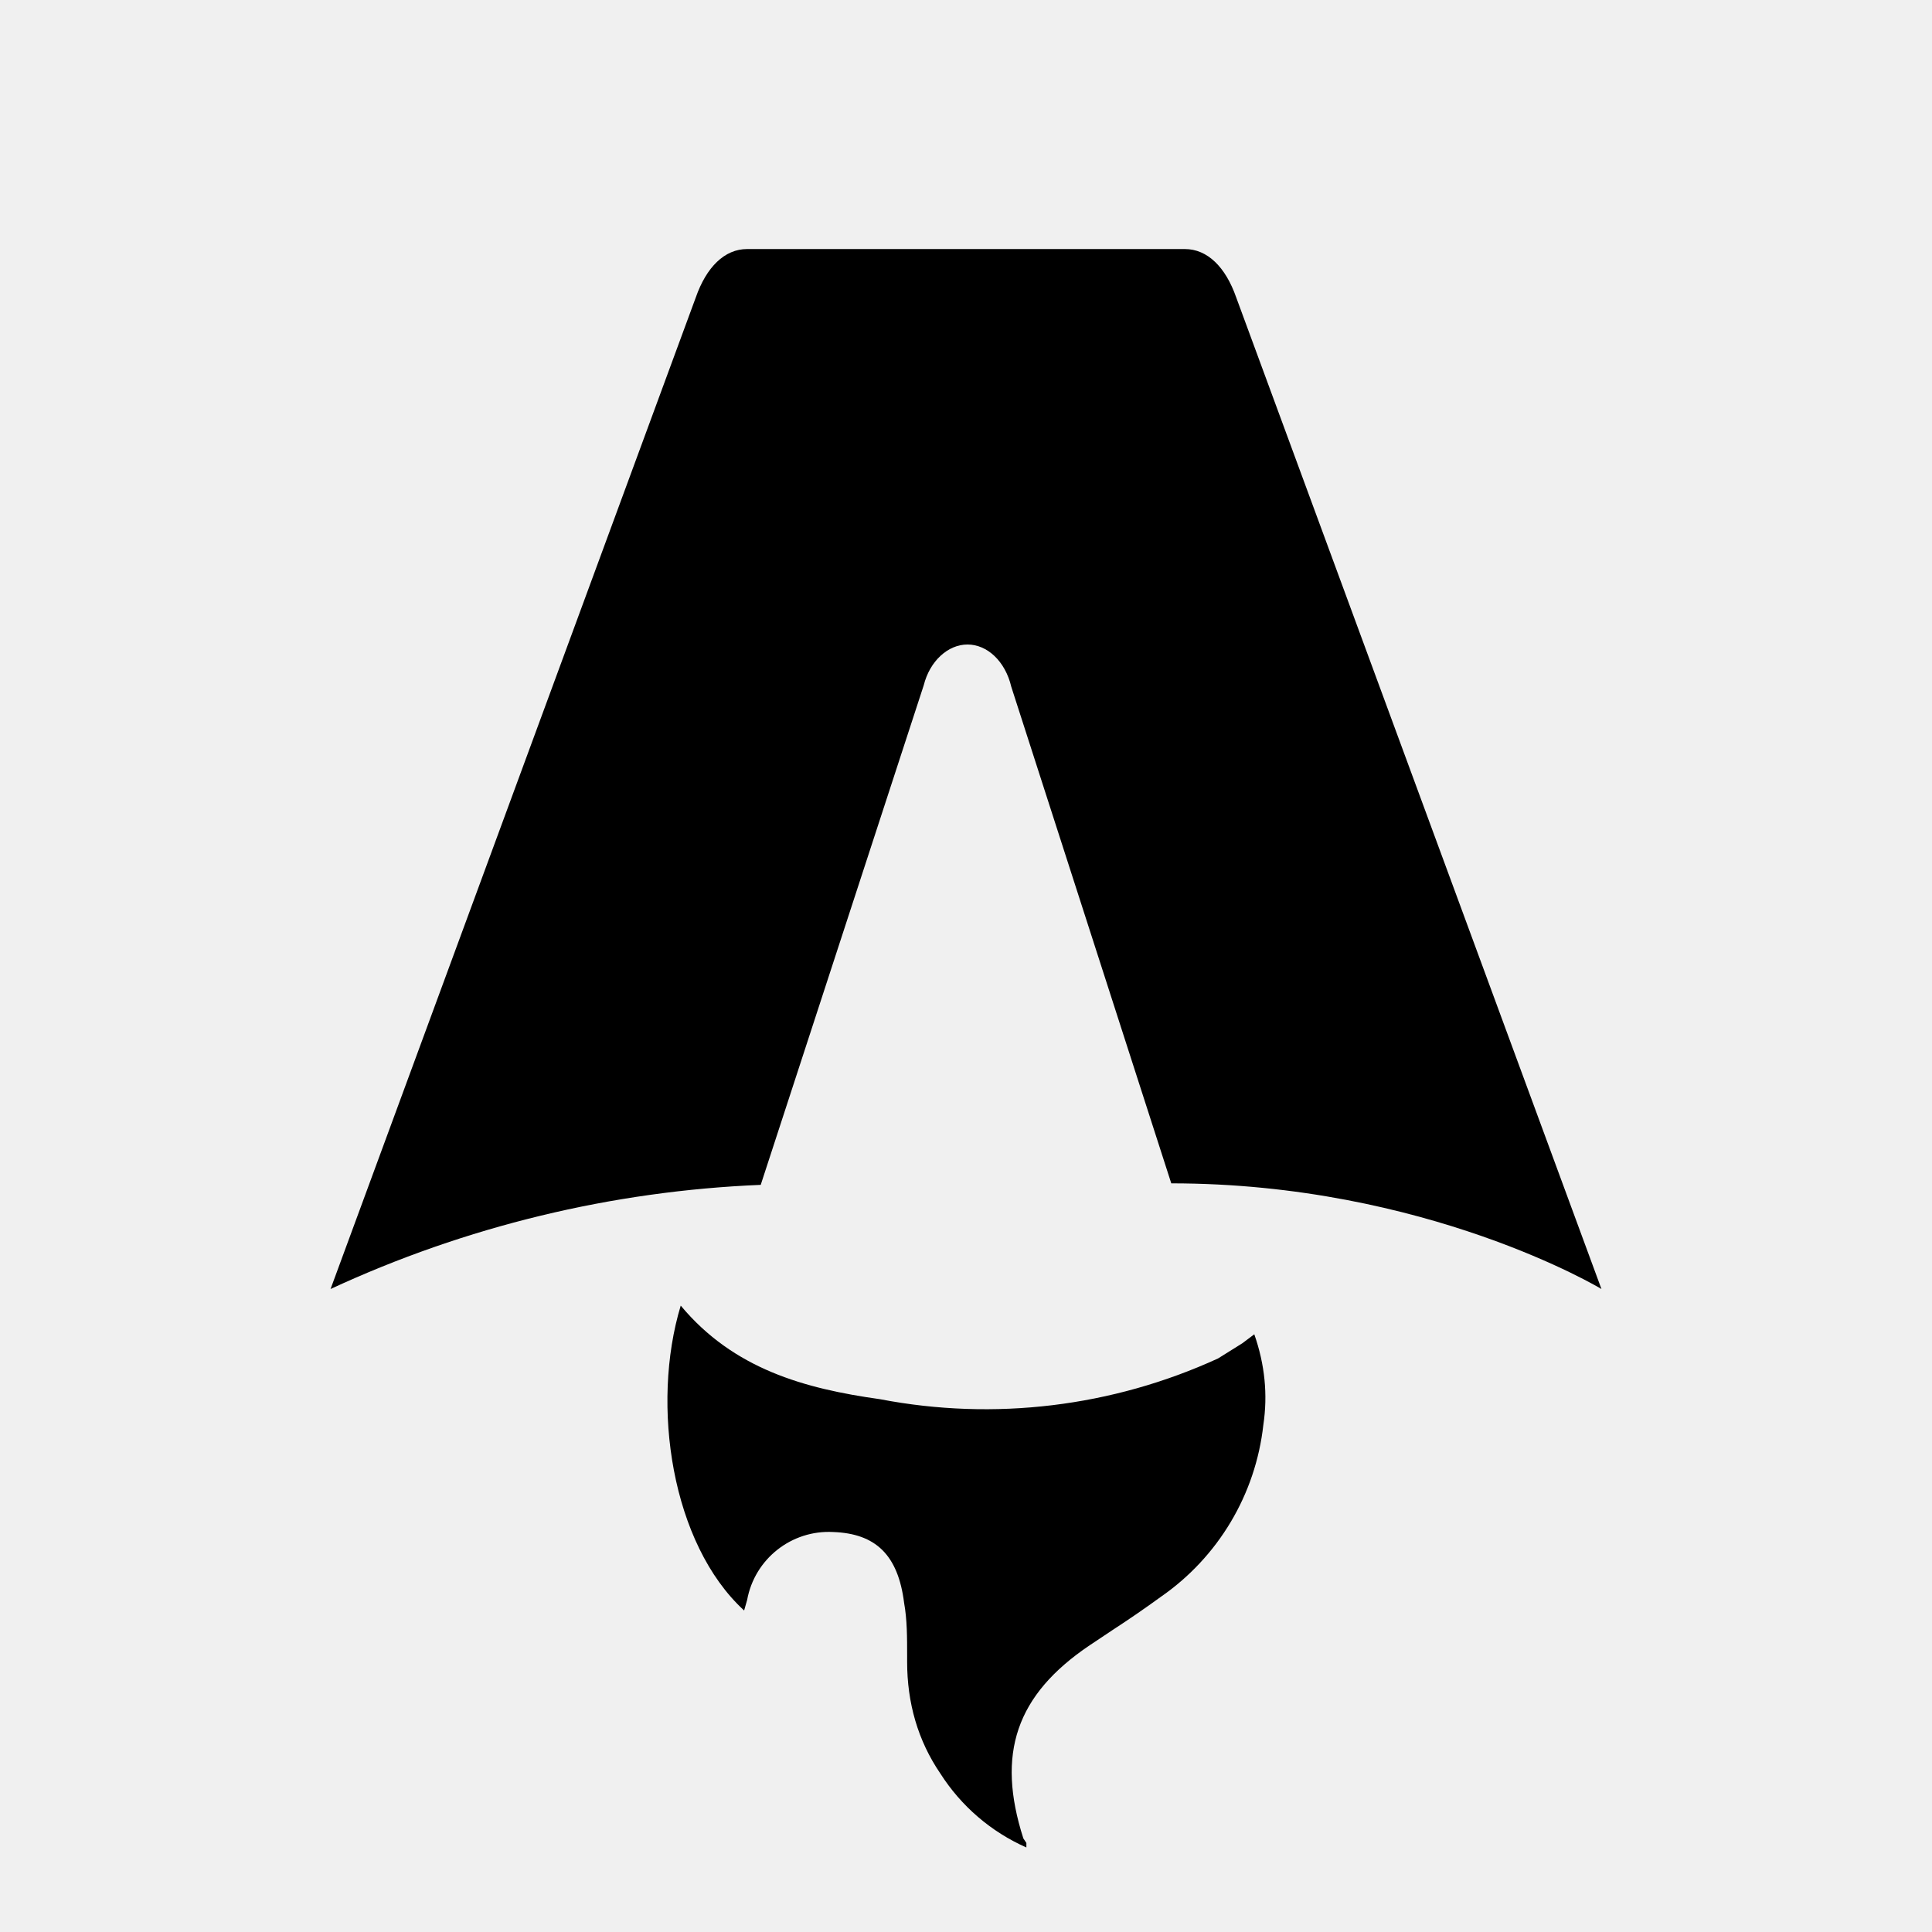
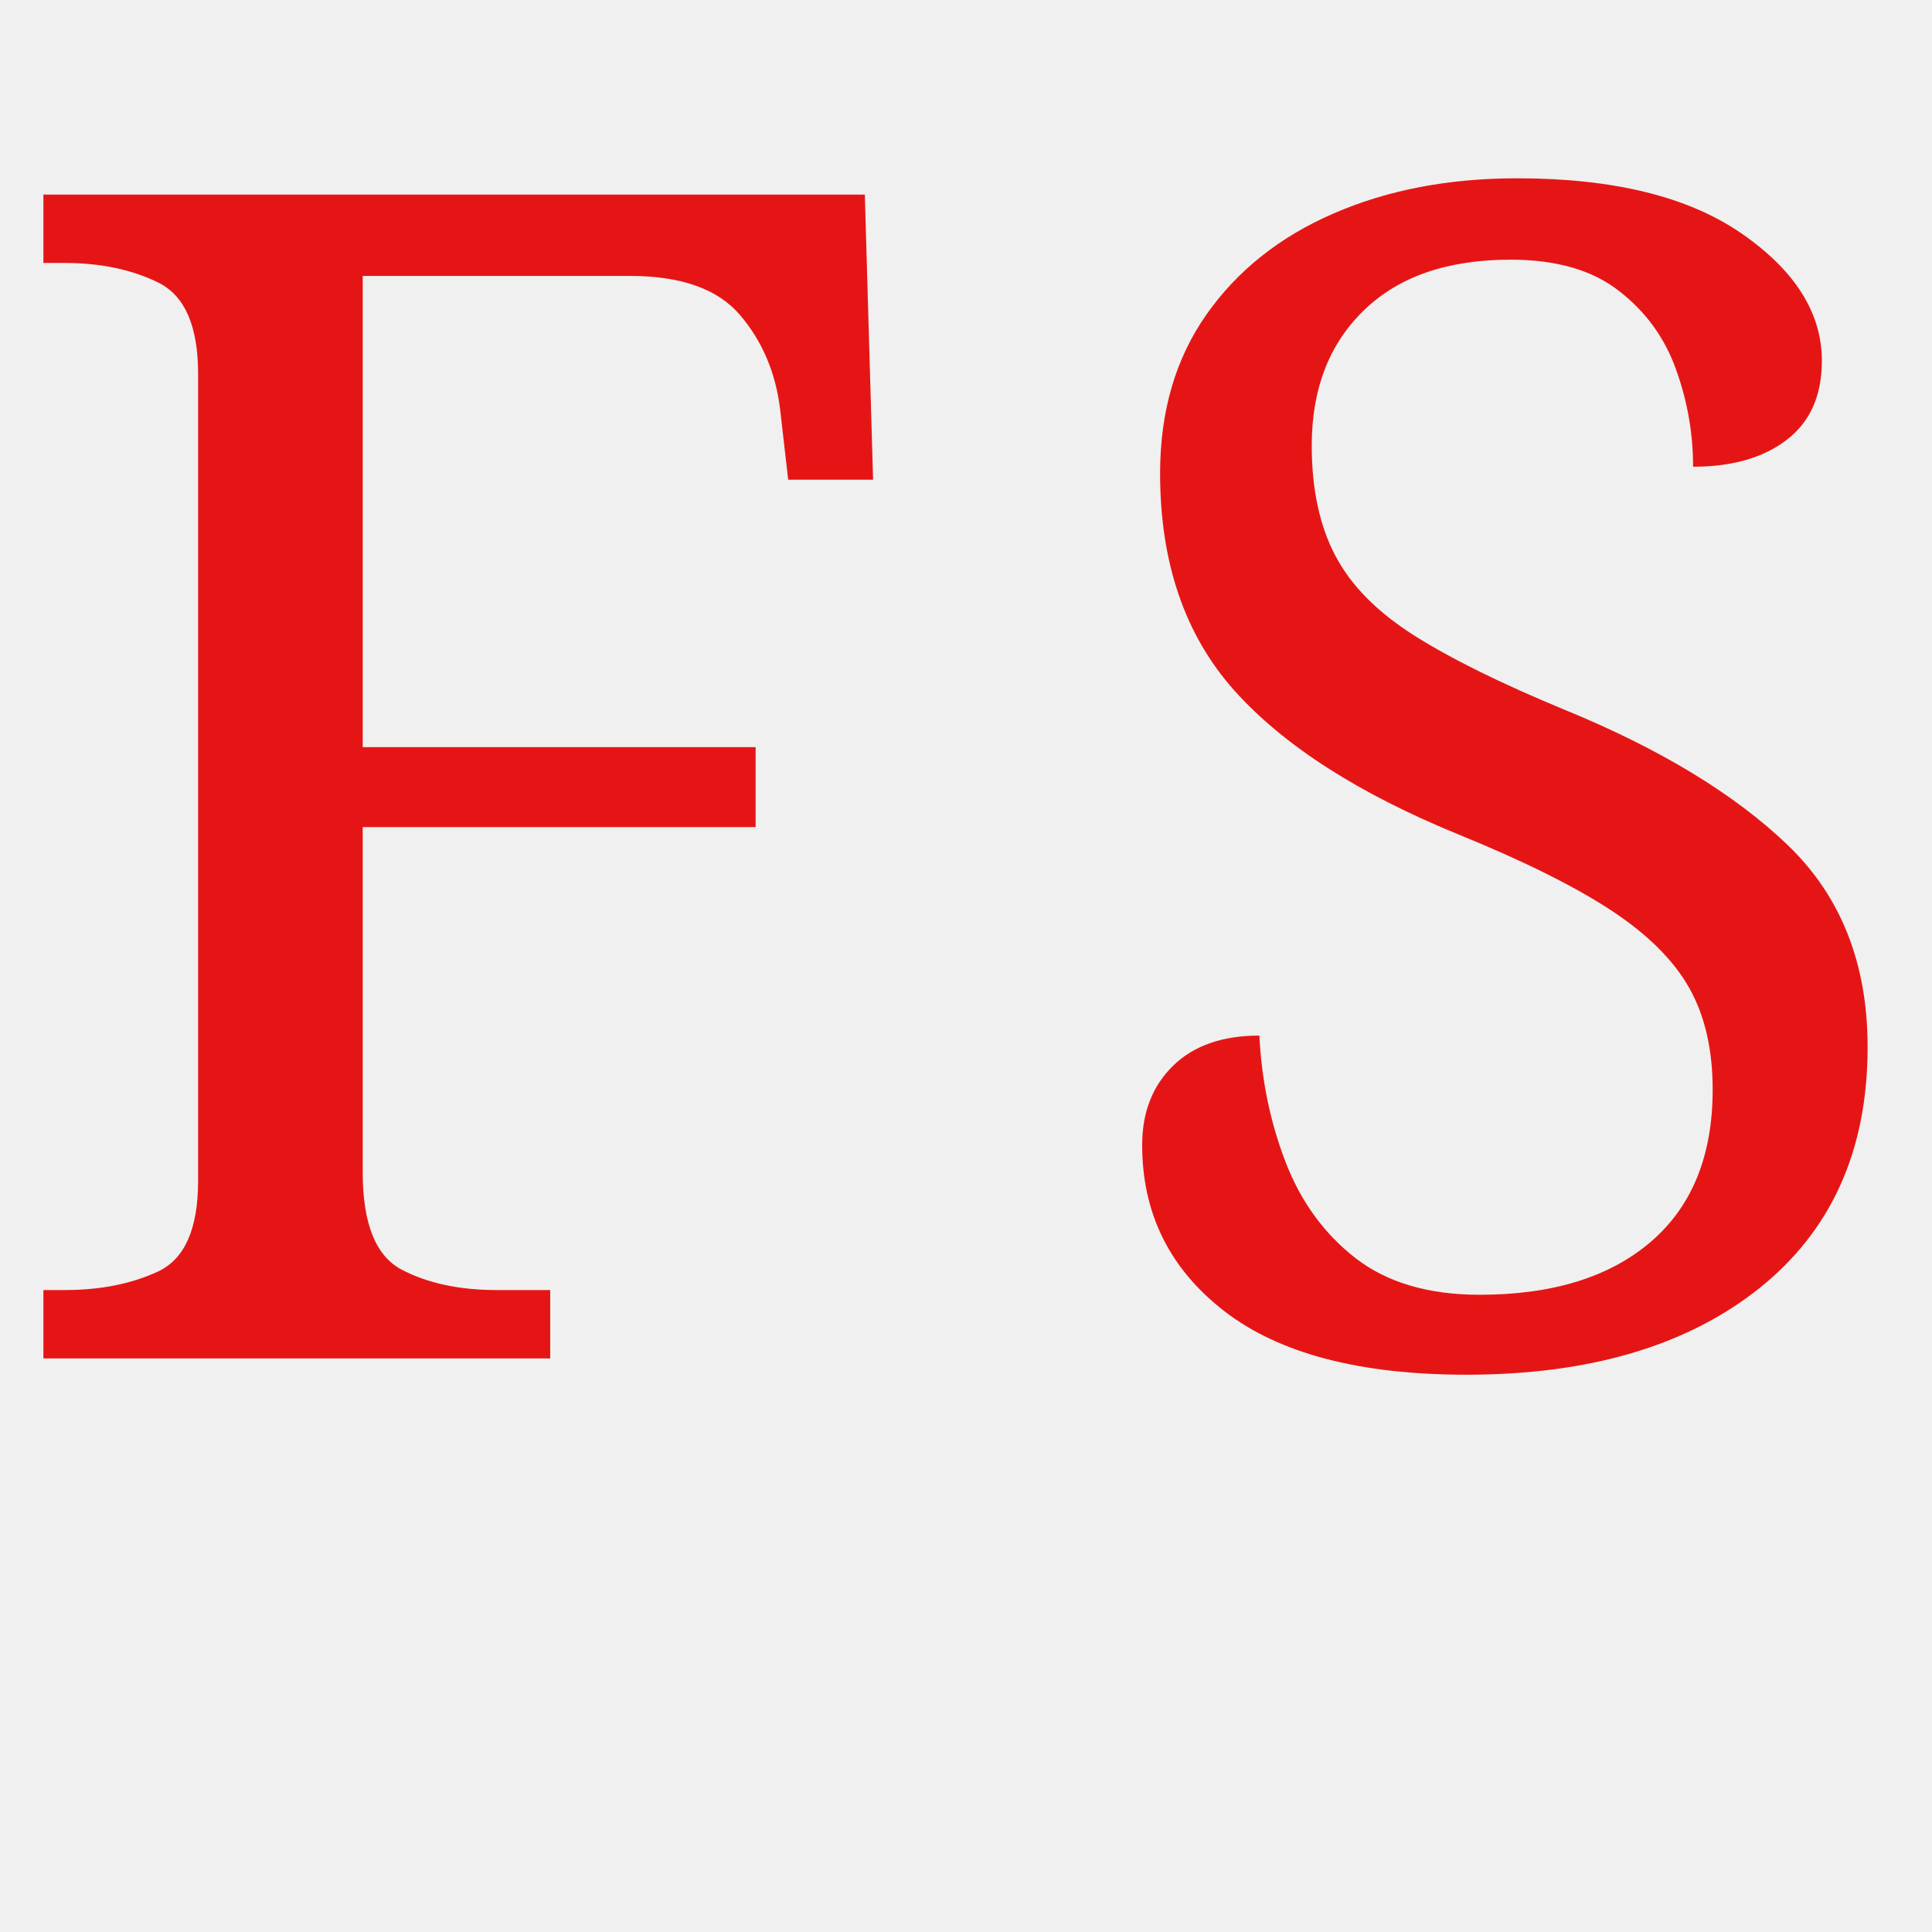
- <svg xmlns="http://www.w3.org/2000/svg" fill="none" viewBox="0 0 128 128">
-   <path d="M50.4 78.5a75.1 75.1 0 0 0-28.5 6.9l24.2-65.7c.7-2 1.9-3.2 3.4-3.2h29c1.5 0 2.7 1.2 3.4 3.2l24.2 65.7s-11.6-7-28.5-7L67 45.5c-.4-1.7-1.6-2.8-2.9-2.8-1.3 0-2.5 1.1-2.9 2.7L50.4 78.5Zm-1.1 28.2Zm-4.2-20.2c-2 6.6-.6 15.8 4.2 20.2a17.5 17.5 0 0 1 .2-.7 5.5 5.5 0 0 1 5.7-4.5c2.8.1 4.3 1.5 4.7 4.7.2 1.1.2 2.3.2 3.5v.4c0 2.7.7 5.2 2.2 7.4a13 13 0 0 0 5.7 4.9v-.3l-.2-.3c-1.8-5.6-.5-9.5 4.4-12.8l1.5-1a73 73 0 0 0 3.2-2.2 16 16 0 0 0 6.8-11.4c.3-2 .1-4-.6-6l-.8.6-1.6 1a37 37 0 0 1-22.4 2.7c-5-.7-9.7-2-13.2-6.2Z" />
-   <style>
-         path { fill: #000; }
-         @media (prefers-color-scheme: dark) {
-             path { fill: #FFF; }
-         }
-     </style>
+ <svg xmlns="http://www.w3.org/2000/svg" viewBox="0 0 128 128">
+   <text x="64" y="90" font-family="SimSun, serif" font-size="108" font-weight="400" fill="#e61515" text-anchor="middle" letter-spacing="8">FS</text>
</svg>
